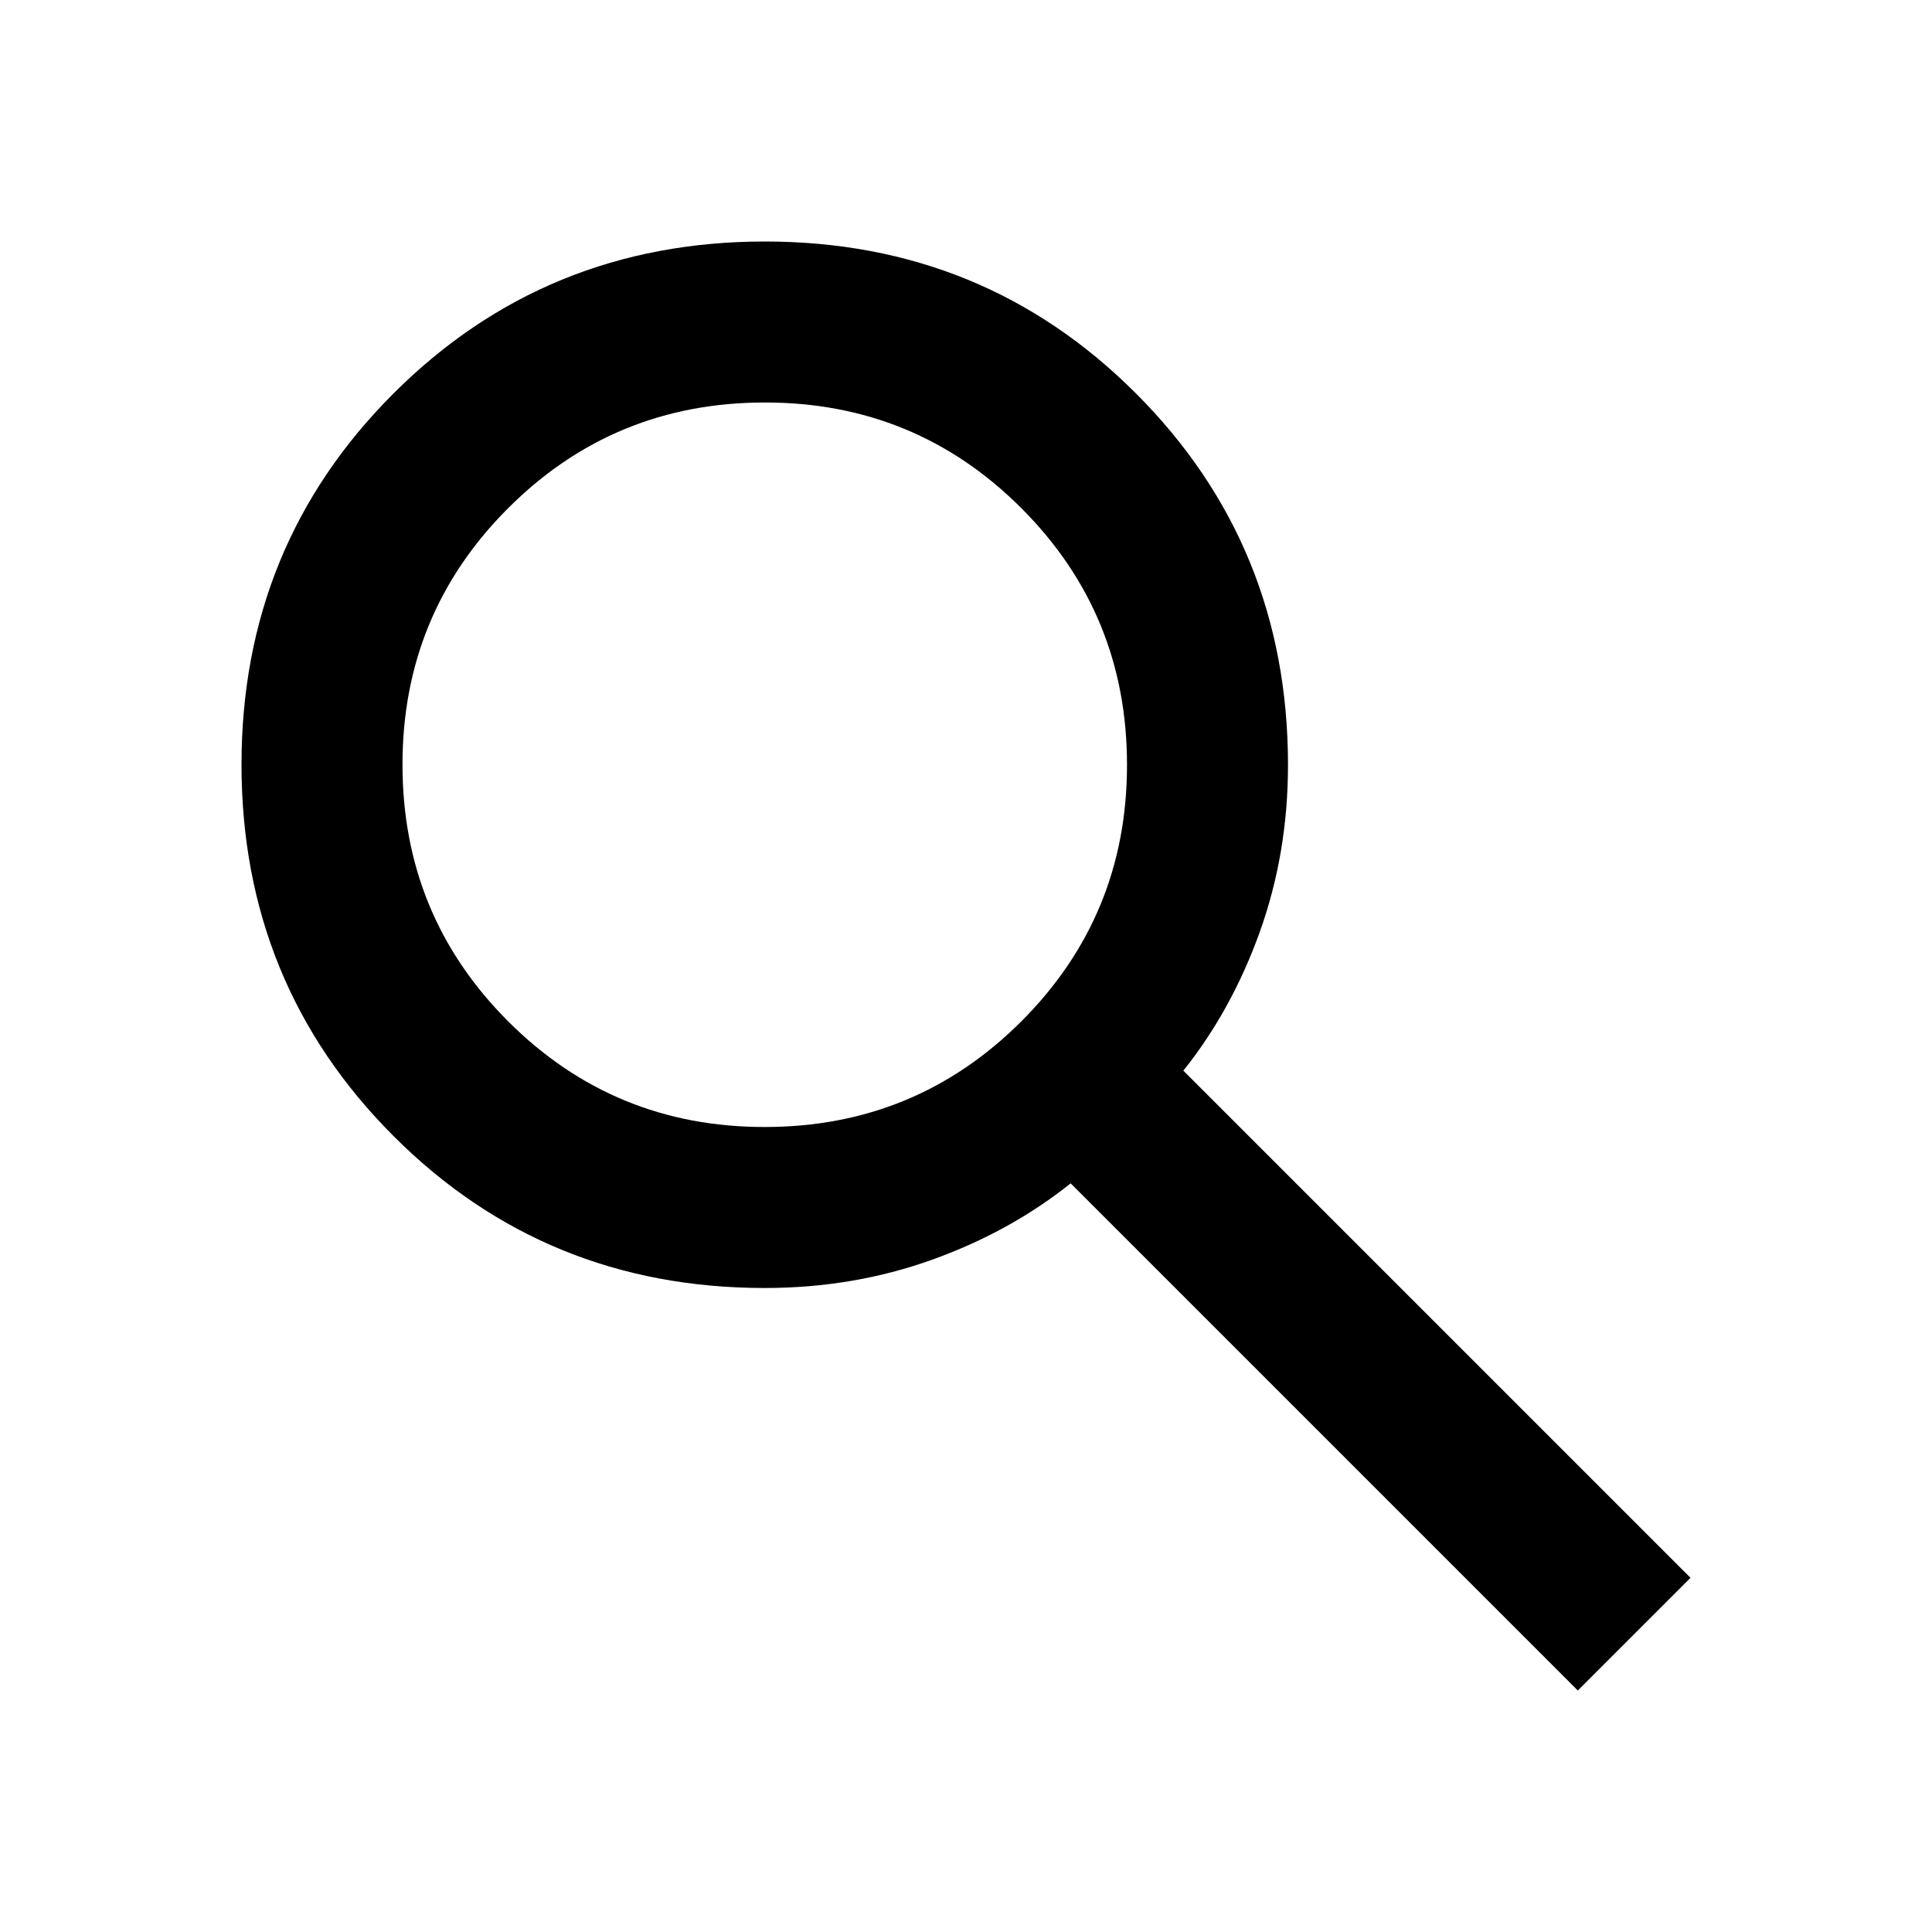
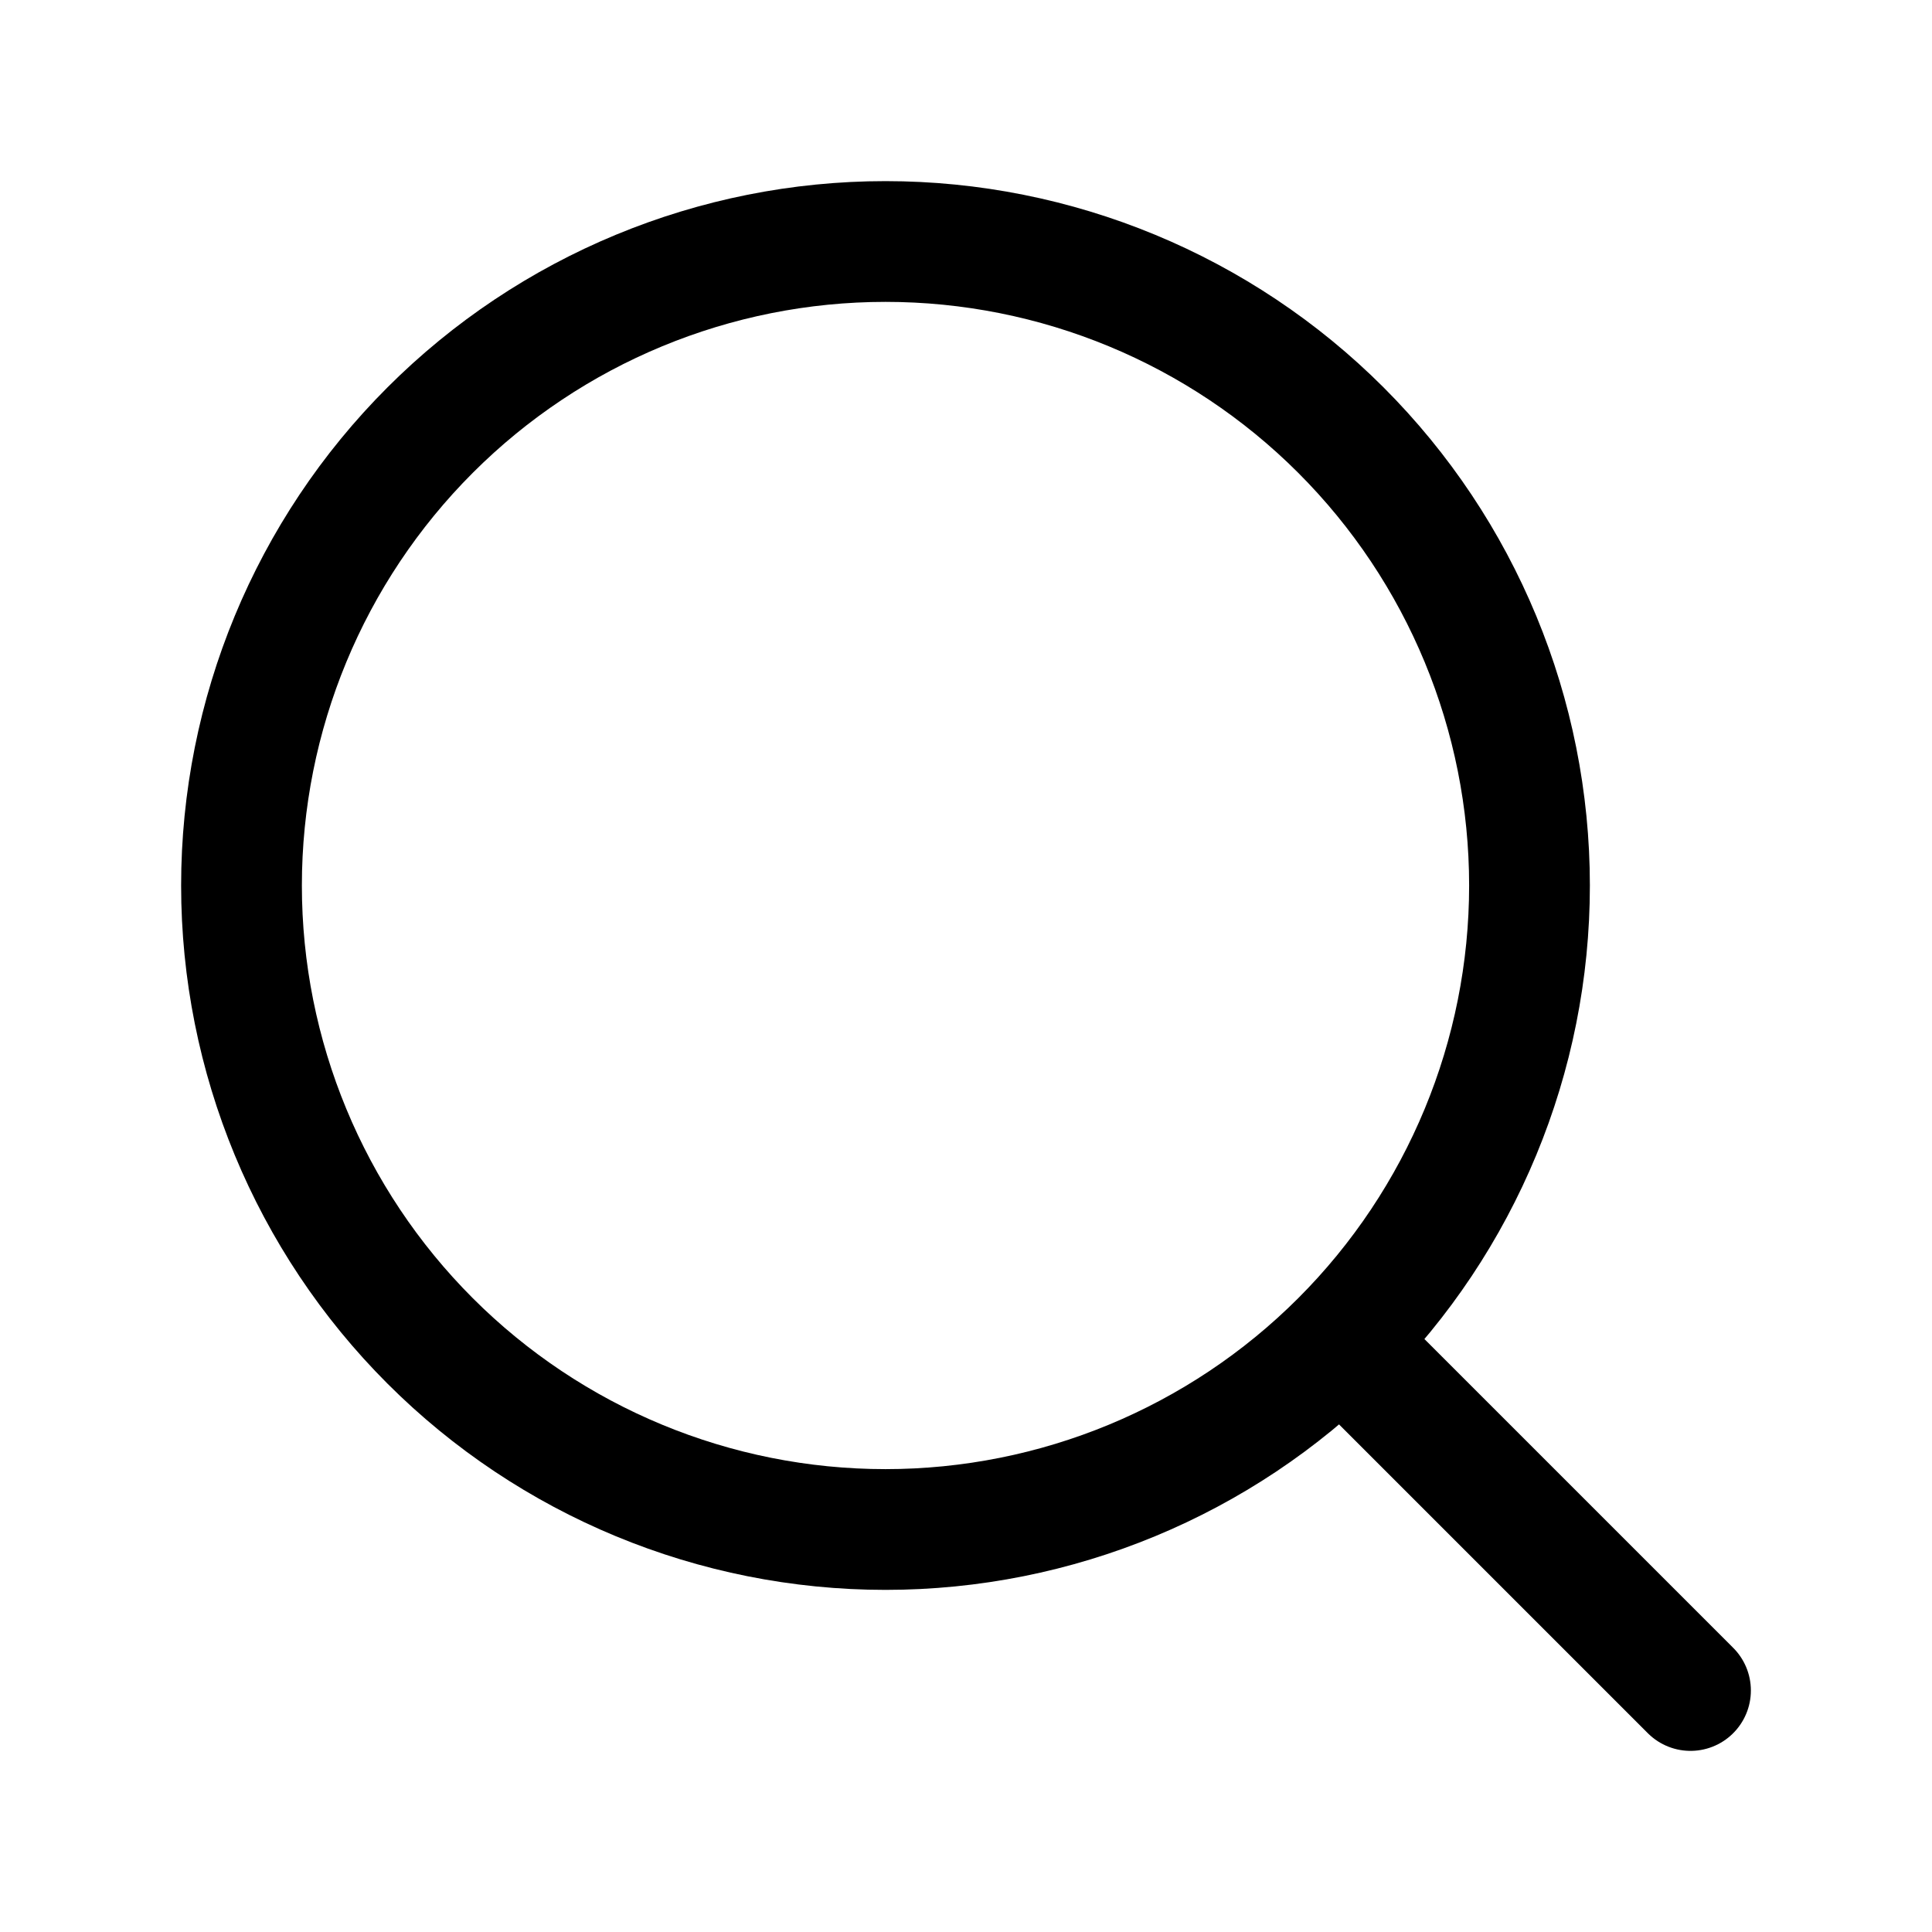
<svg xmlns="http://www.w3.org/2000/svg" width="24" height="24" viewBox="0 0 24 24" fill="none">
-   <path d="M19.6 21L13.3 14.7C12.8 15.1 12.225 15.417 11.575 15.65C10.925 15.883 10.233 16 9.5 16C7.683 16 6.146 15.371 4.888 14.112C3.63 12.853 3.001 11.316 3 9.5C3 7.683 3.629 6.146 4.888 4.888C6.147 3.63 7.684 3.001 9.5 3C11.317 3 12.854 3.629 14.112 4.888C15.37 6.147 15.999 7.684 16 9.5C16 10.233 15.883 10.925 15.65 11.575C15.417 12.225 15.1 12.8 14.7 13.3L21 19.6L19.6 21ZM9.5 14C10.75 14 11.813 13.562 12.688 12.687C13.563 11.812 14.001 10.749 14 9.5C14 8.25 13.562 7.187 12.687 6.312C11.812 5.437 10.749 4.999 9.5 5C8.25 5 7.187 5.438 6.312 6.313C5.437 7.188 4.999 8.251 5 9.5C5 10.75 5.438 11.813 6.313 12.688C7.188 13.563 8.251 14.001 9.5 14Z" fill="black" />
+   <path d="M17 17L21 21M3 11C3 13.122 3.843 15.157 5.343 16.657C6.843 18.157 8.878 19 11 19C13.122 19 15.157 18.157 16.657 16.657C18.157 15.157 19 13.122 19 11C19 8.878 18.157 6.843 16.657 5.343C15.157 3.843 13.122 3 11 3C8.878 3 6.843 3.843 5.343 5.343C3.843 6.843 3 8.878 3 11Z" stroke="black" stroke-width="1.5" stroke-linecap="round" stroke-linejoin="round" />
</svg>
